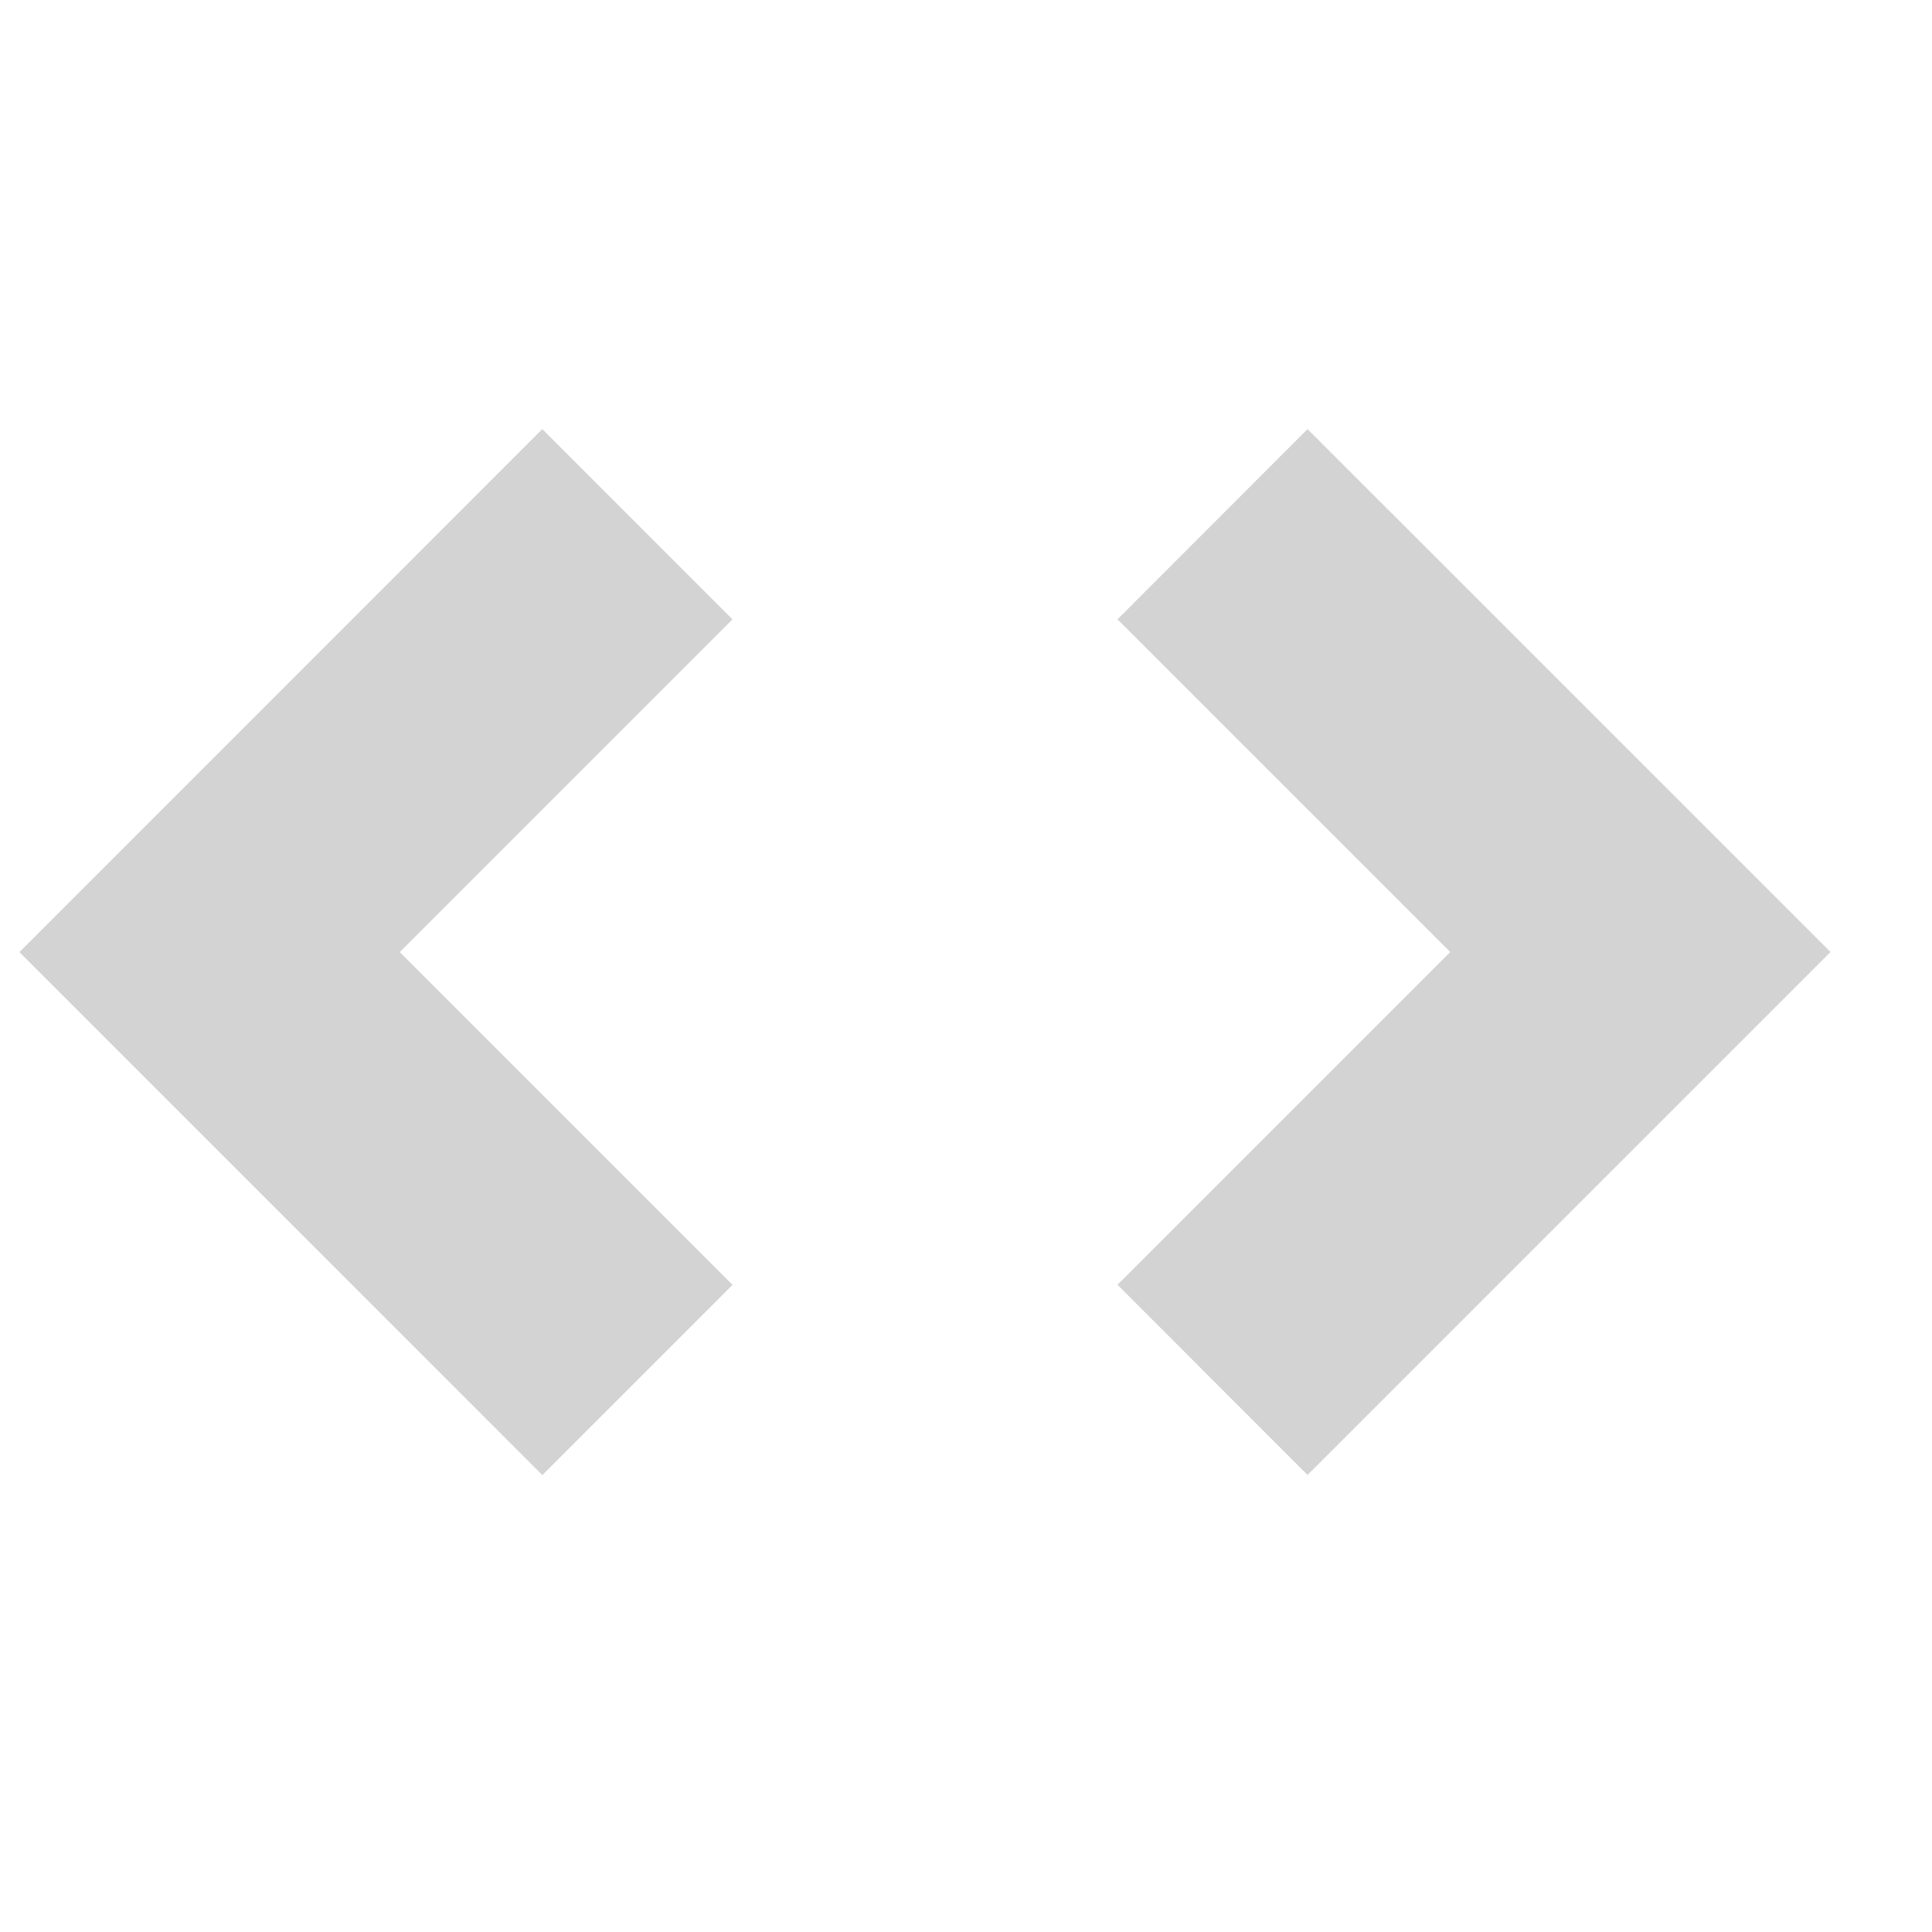
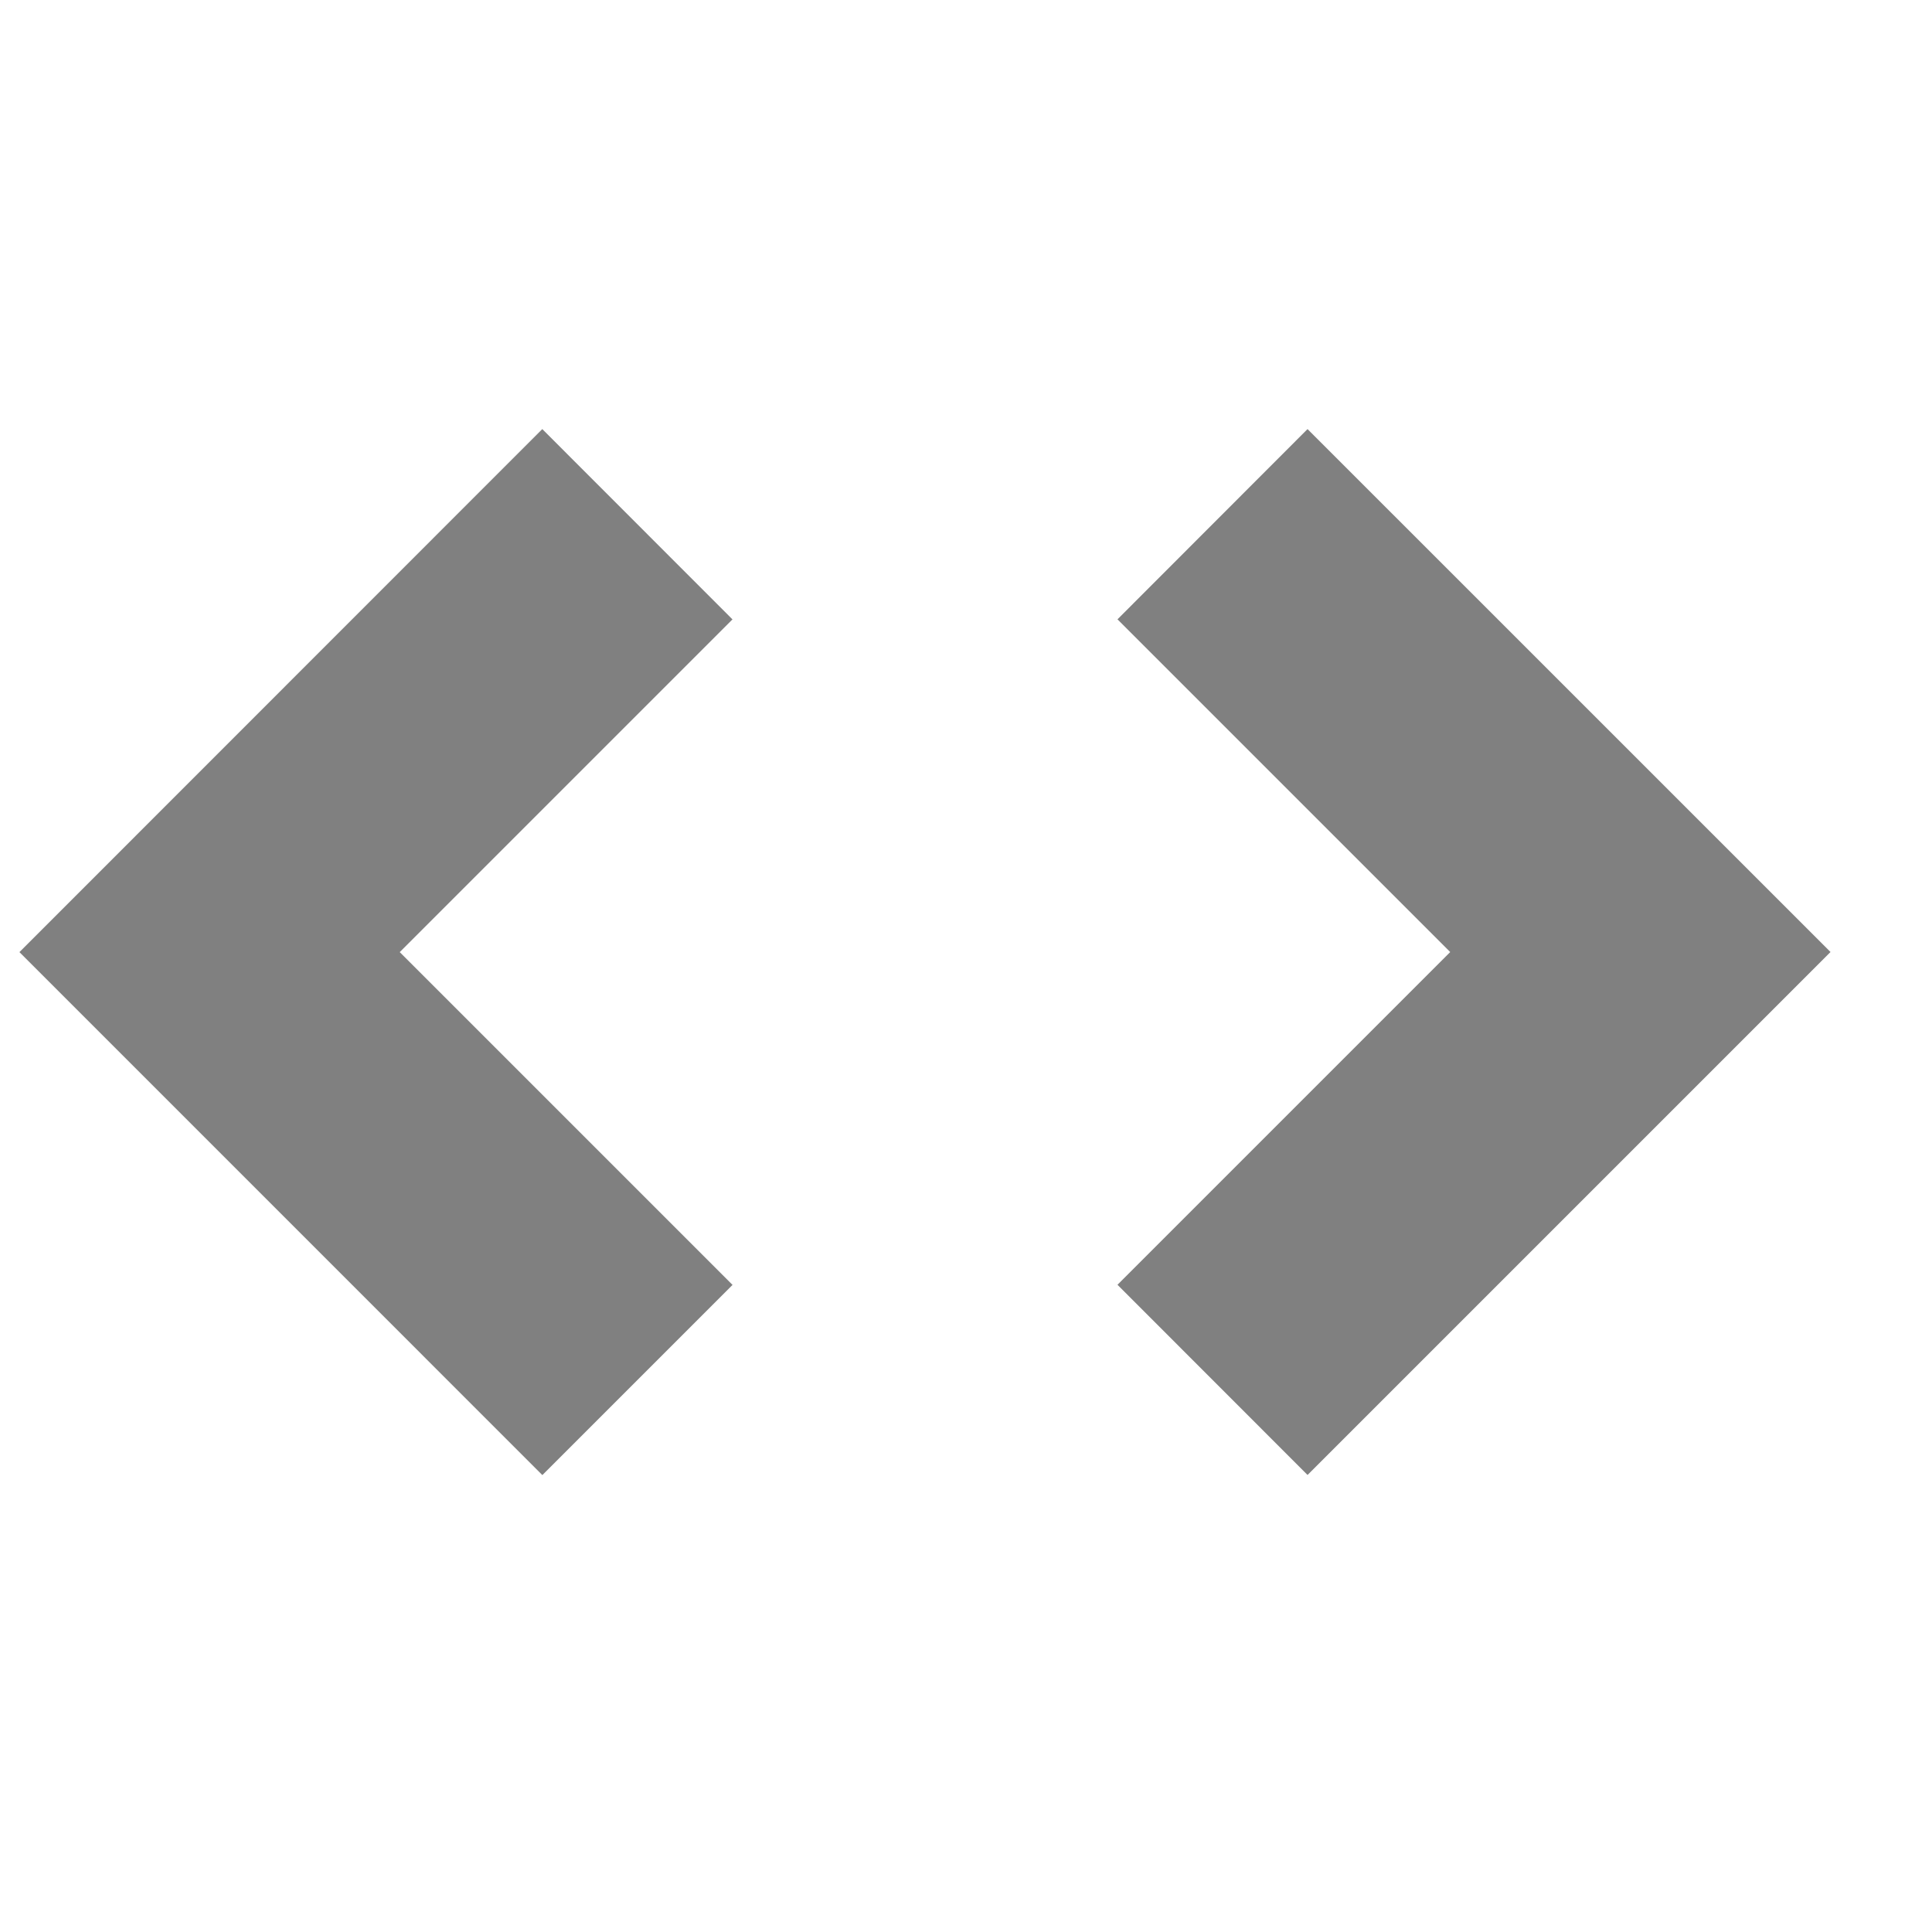
<svg xmlns="http://www.w3.org/2000/svg" viewBox="0 0 32 32">
-   <path stroke="none" fill="lightgrey" d="M8.982,7.107L0.322,15.77l8.661,8.662l3.15-3.15L6.621,15.77l5.511-5.511L8.982,7.107zM21.657,7.107l-3.148,3.151l5.511,5.511l-5.511,5.511l3.148,3.15l8.662-8.662L21.657,7.107z" />
+   <path stroke="none" fill="grey" d="M8.982,7.107L0.322,15.77l8.661,8.662l3.15-3.15L6.621,15.77l5.511-5.511L8.982,7.107zM21.657,7.107l-3.148,3.151l5.511,5.511l-5.511,5.511l3.148,3.15l8.662-8.662L21.657,7.107z" />
</svg>
